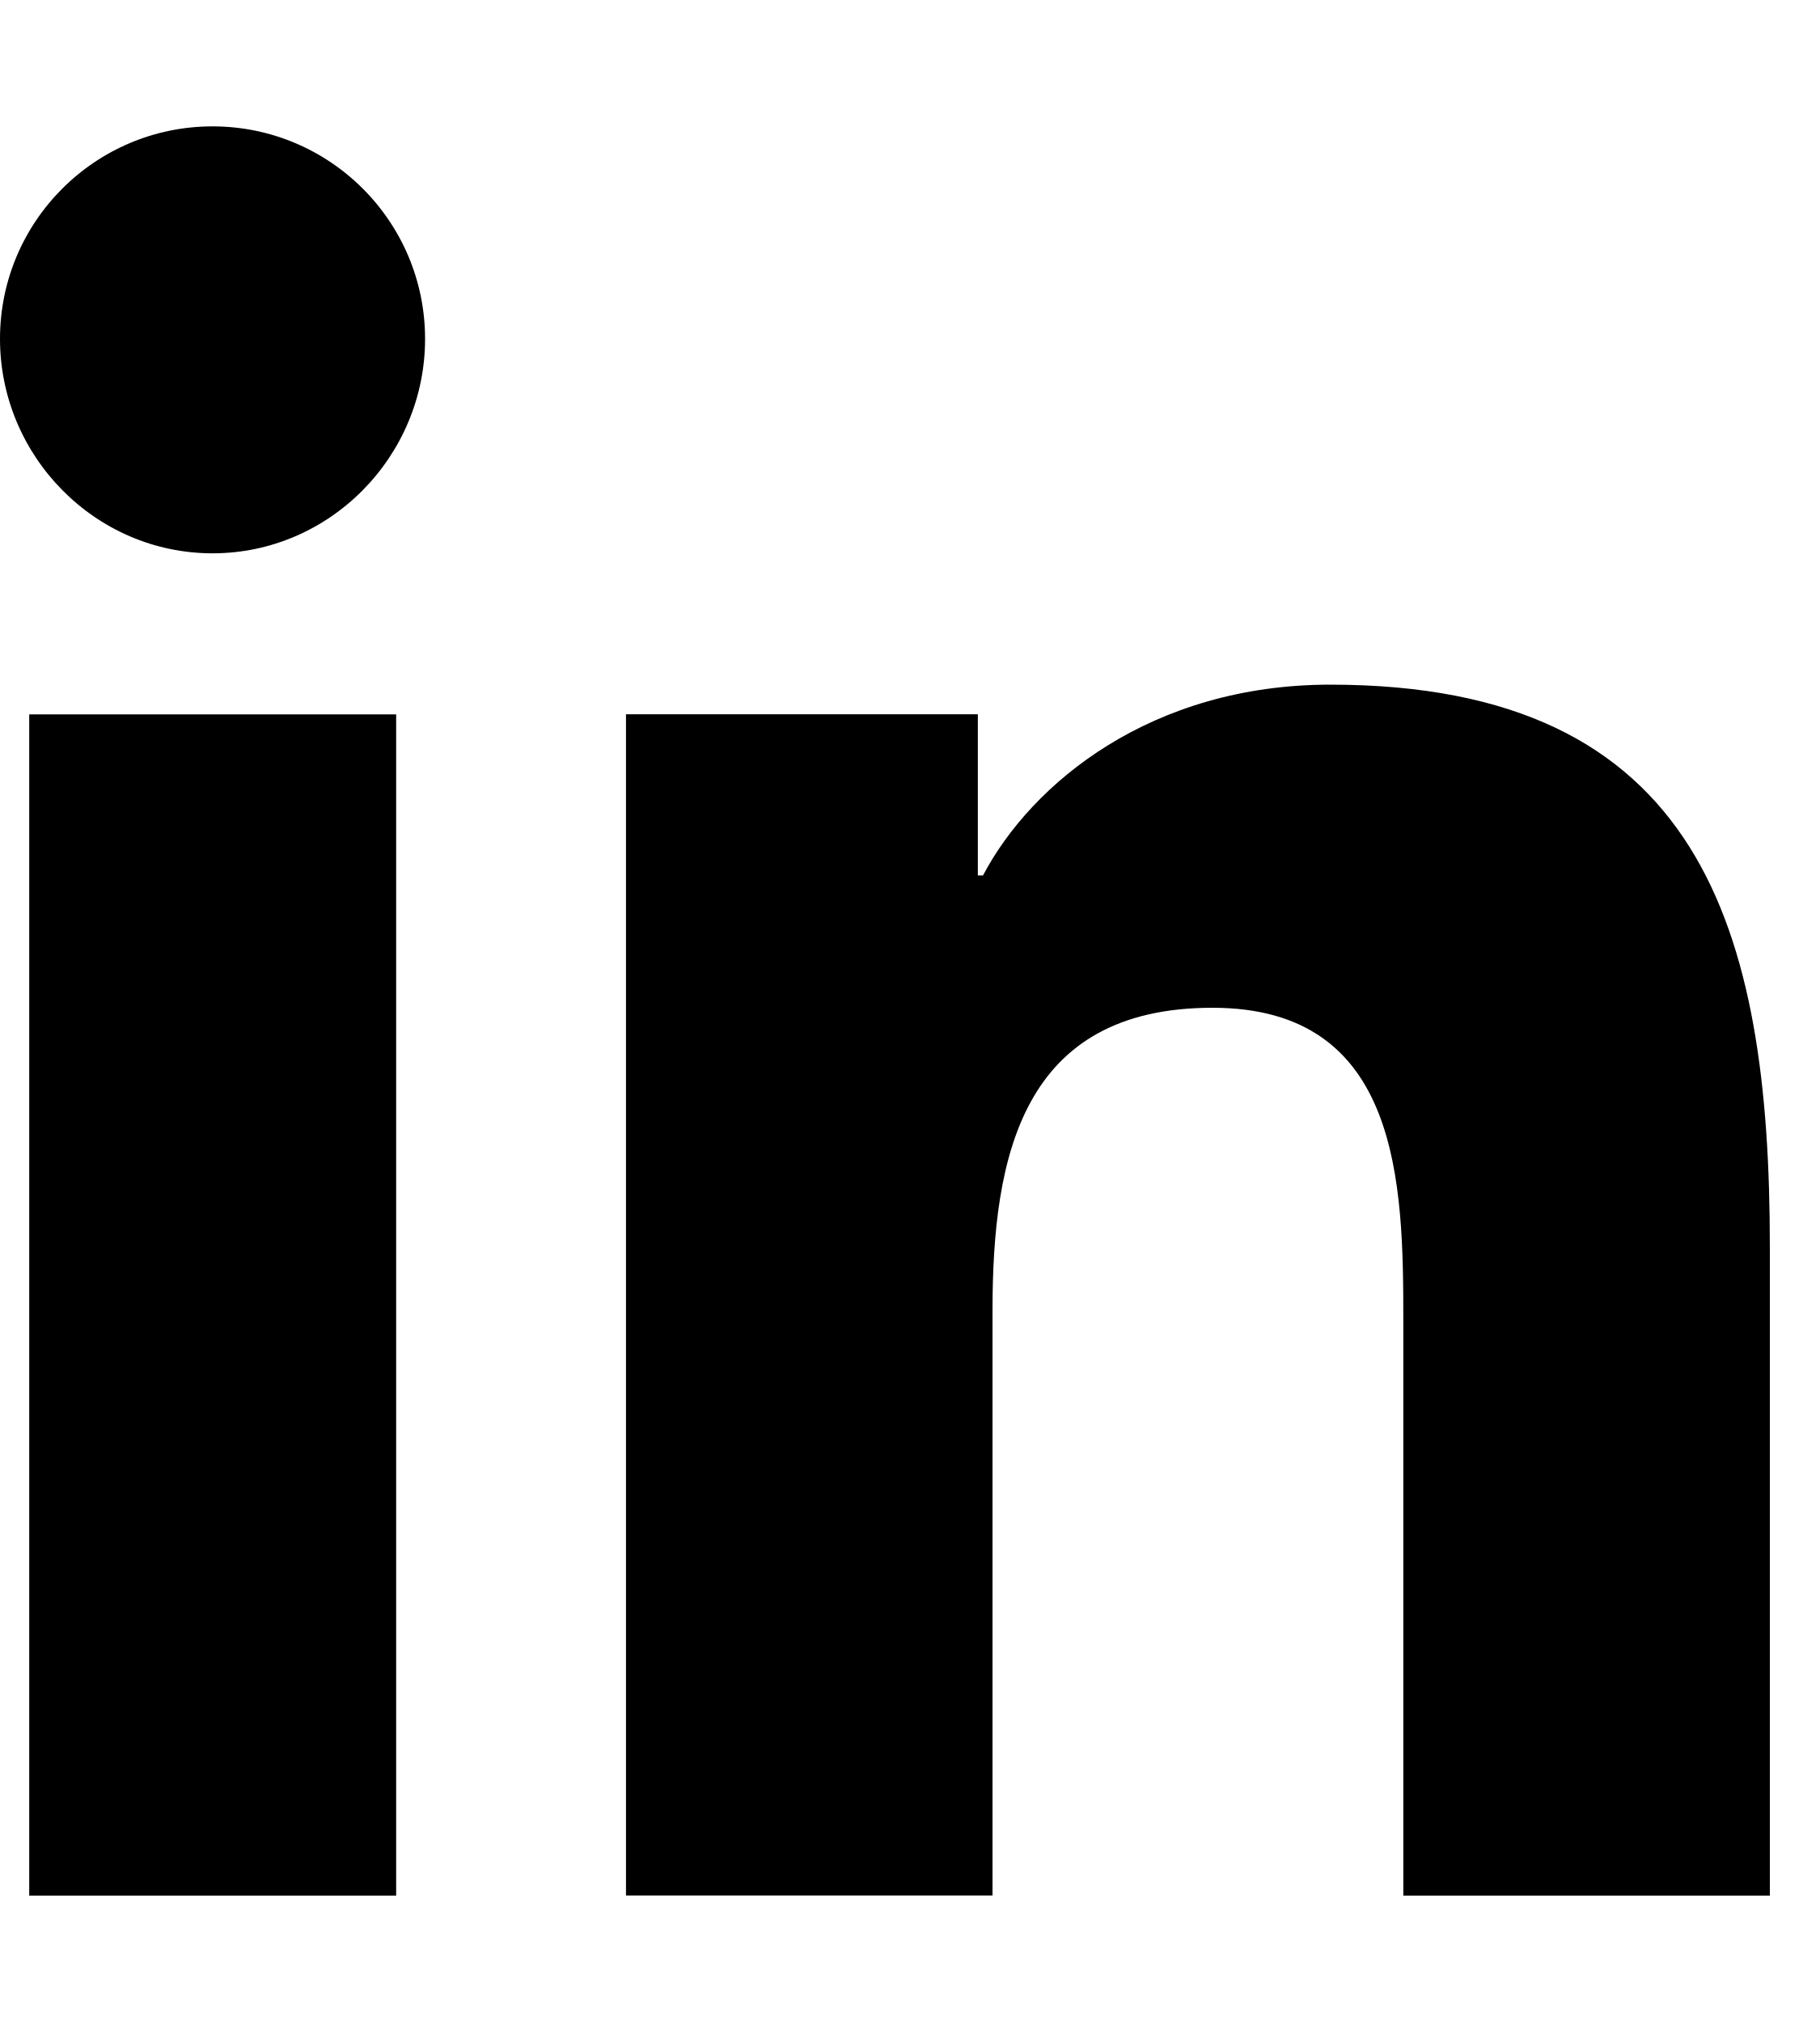
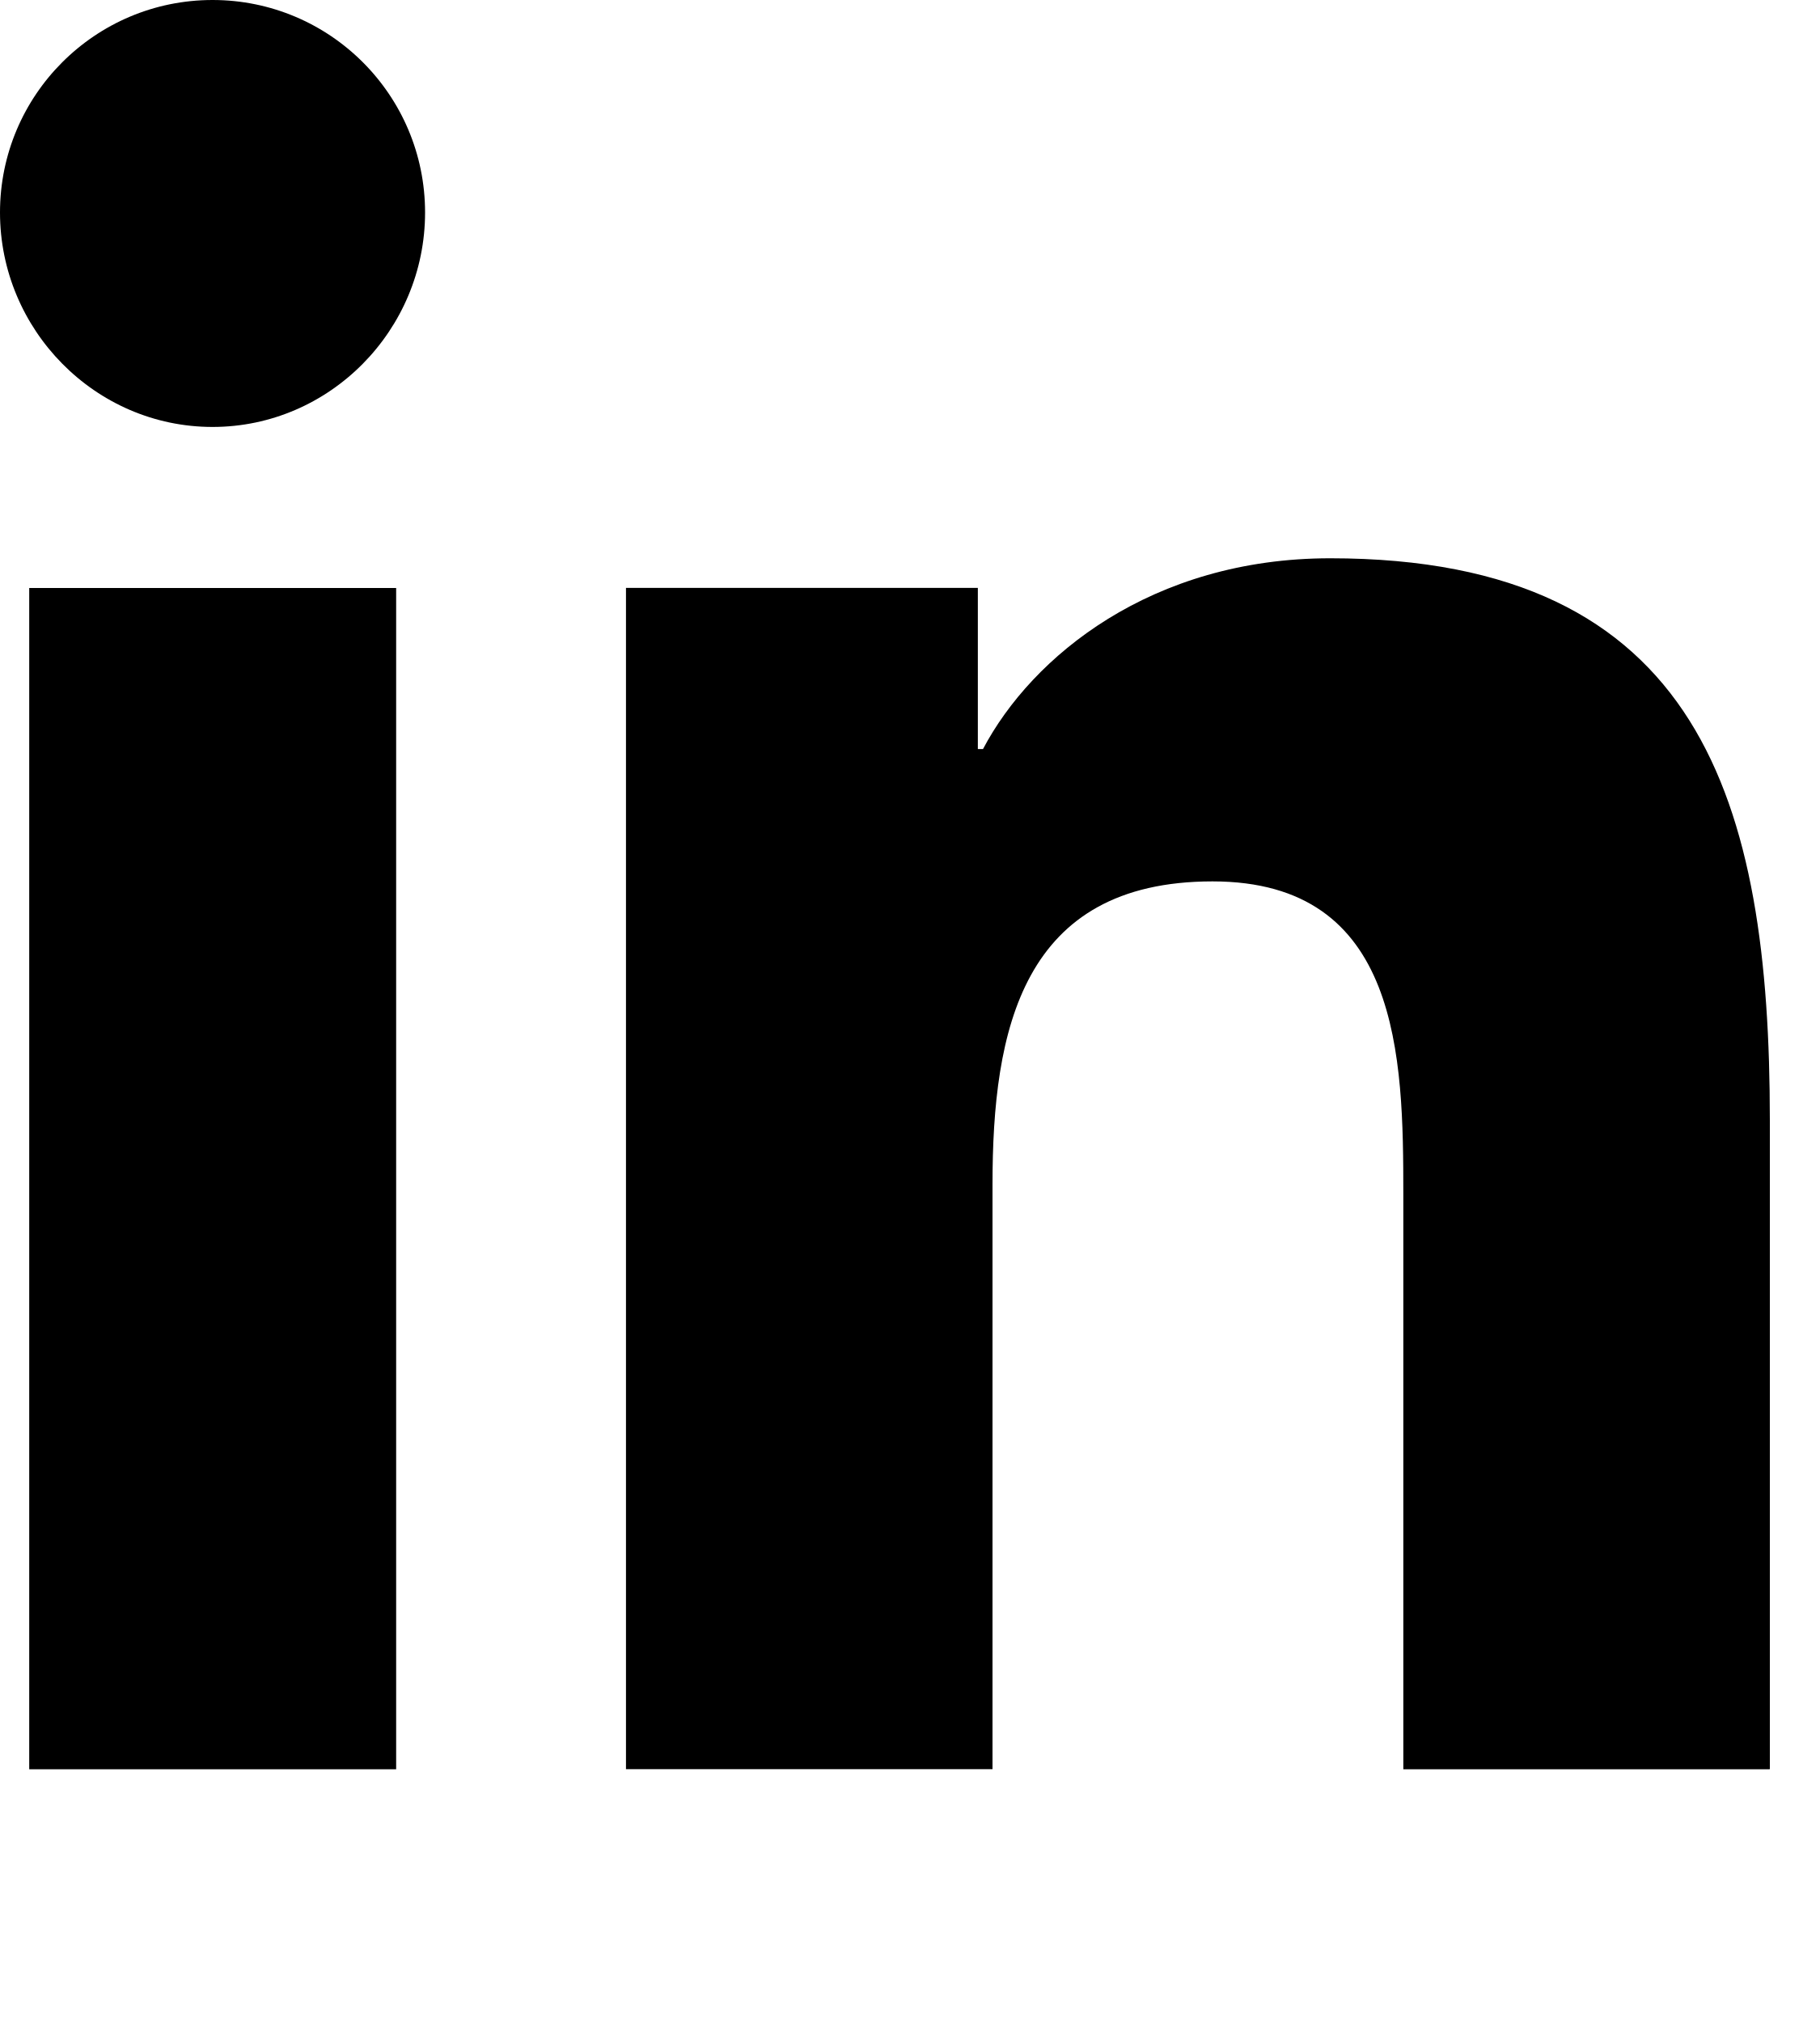
<svg xmlns="http://www.w3.org/2000/svg" version="1.1" width="18" height="20" viewBox="0 0 18 20">
-   <path d="M3.918 18.75h-3.629v-11.684h3.629v11.684zM2.102 5.473c-1.16 0-2.102-0.961-2.102-2.121s0.941-2.102 2.102-2.102c1.16 0 2.102 0.941 2.102 2.102s-0.941 2.121-2.102 2.121zM17.5 18.75h-3.621v-5.688c0-1.355-0.027-3.094-1.887-3.094-1.887 0-2.176 1.473-2.176 2.996v5.785h-3.625v-11.684h3.48v1.594h0.051c0.484-0.918 1.668-1.887 3.434-1.887 3.672 0 4.348 2.418 4.348 5.559v6.418z" />
+   <path d="M3.918 17.5h-3.629v-11.684h3.629v11.684zM2.102 4.223c-1.16 0-2.102-0.961-2.102-2.121s0.941-2.102 2.102-2.102 2.102 0.941 2.102 2.102-0.941 2.121-2.102 2.121zM17.5 17.5h-3.621v-5.688c0-1.355-0.027-3.094-1.887-3.094-1.887 0-2.176 1.473-2.176 2.996v5.785h-3.625v-11.684h3.48v1.594h0.051c0.484-0.918 1.668-1.887 3.434-1.887 3.672 0 4.348 2.418 4.348 5.559v6.418h-0.004z" />
</svg>
